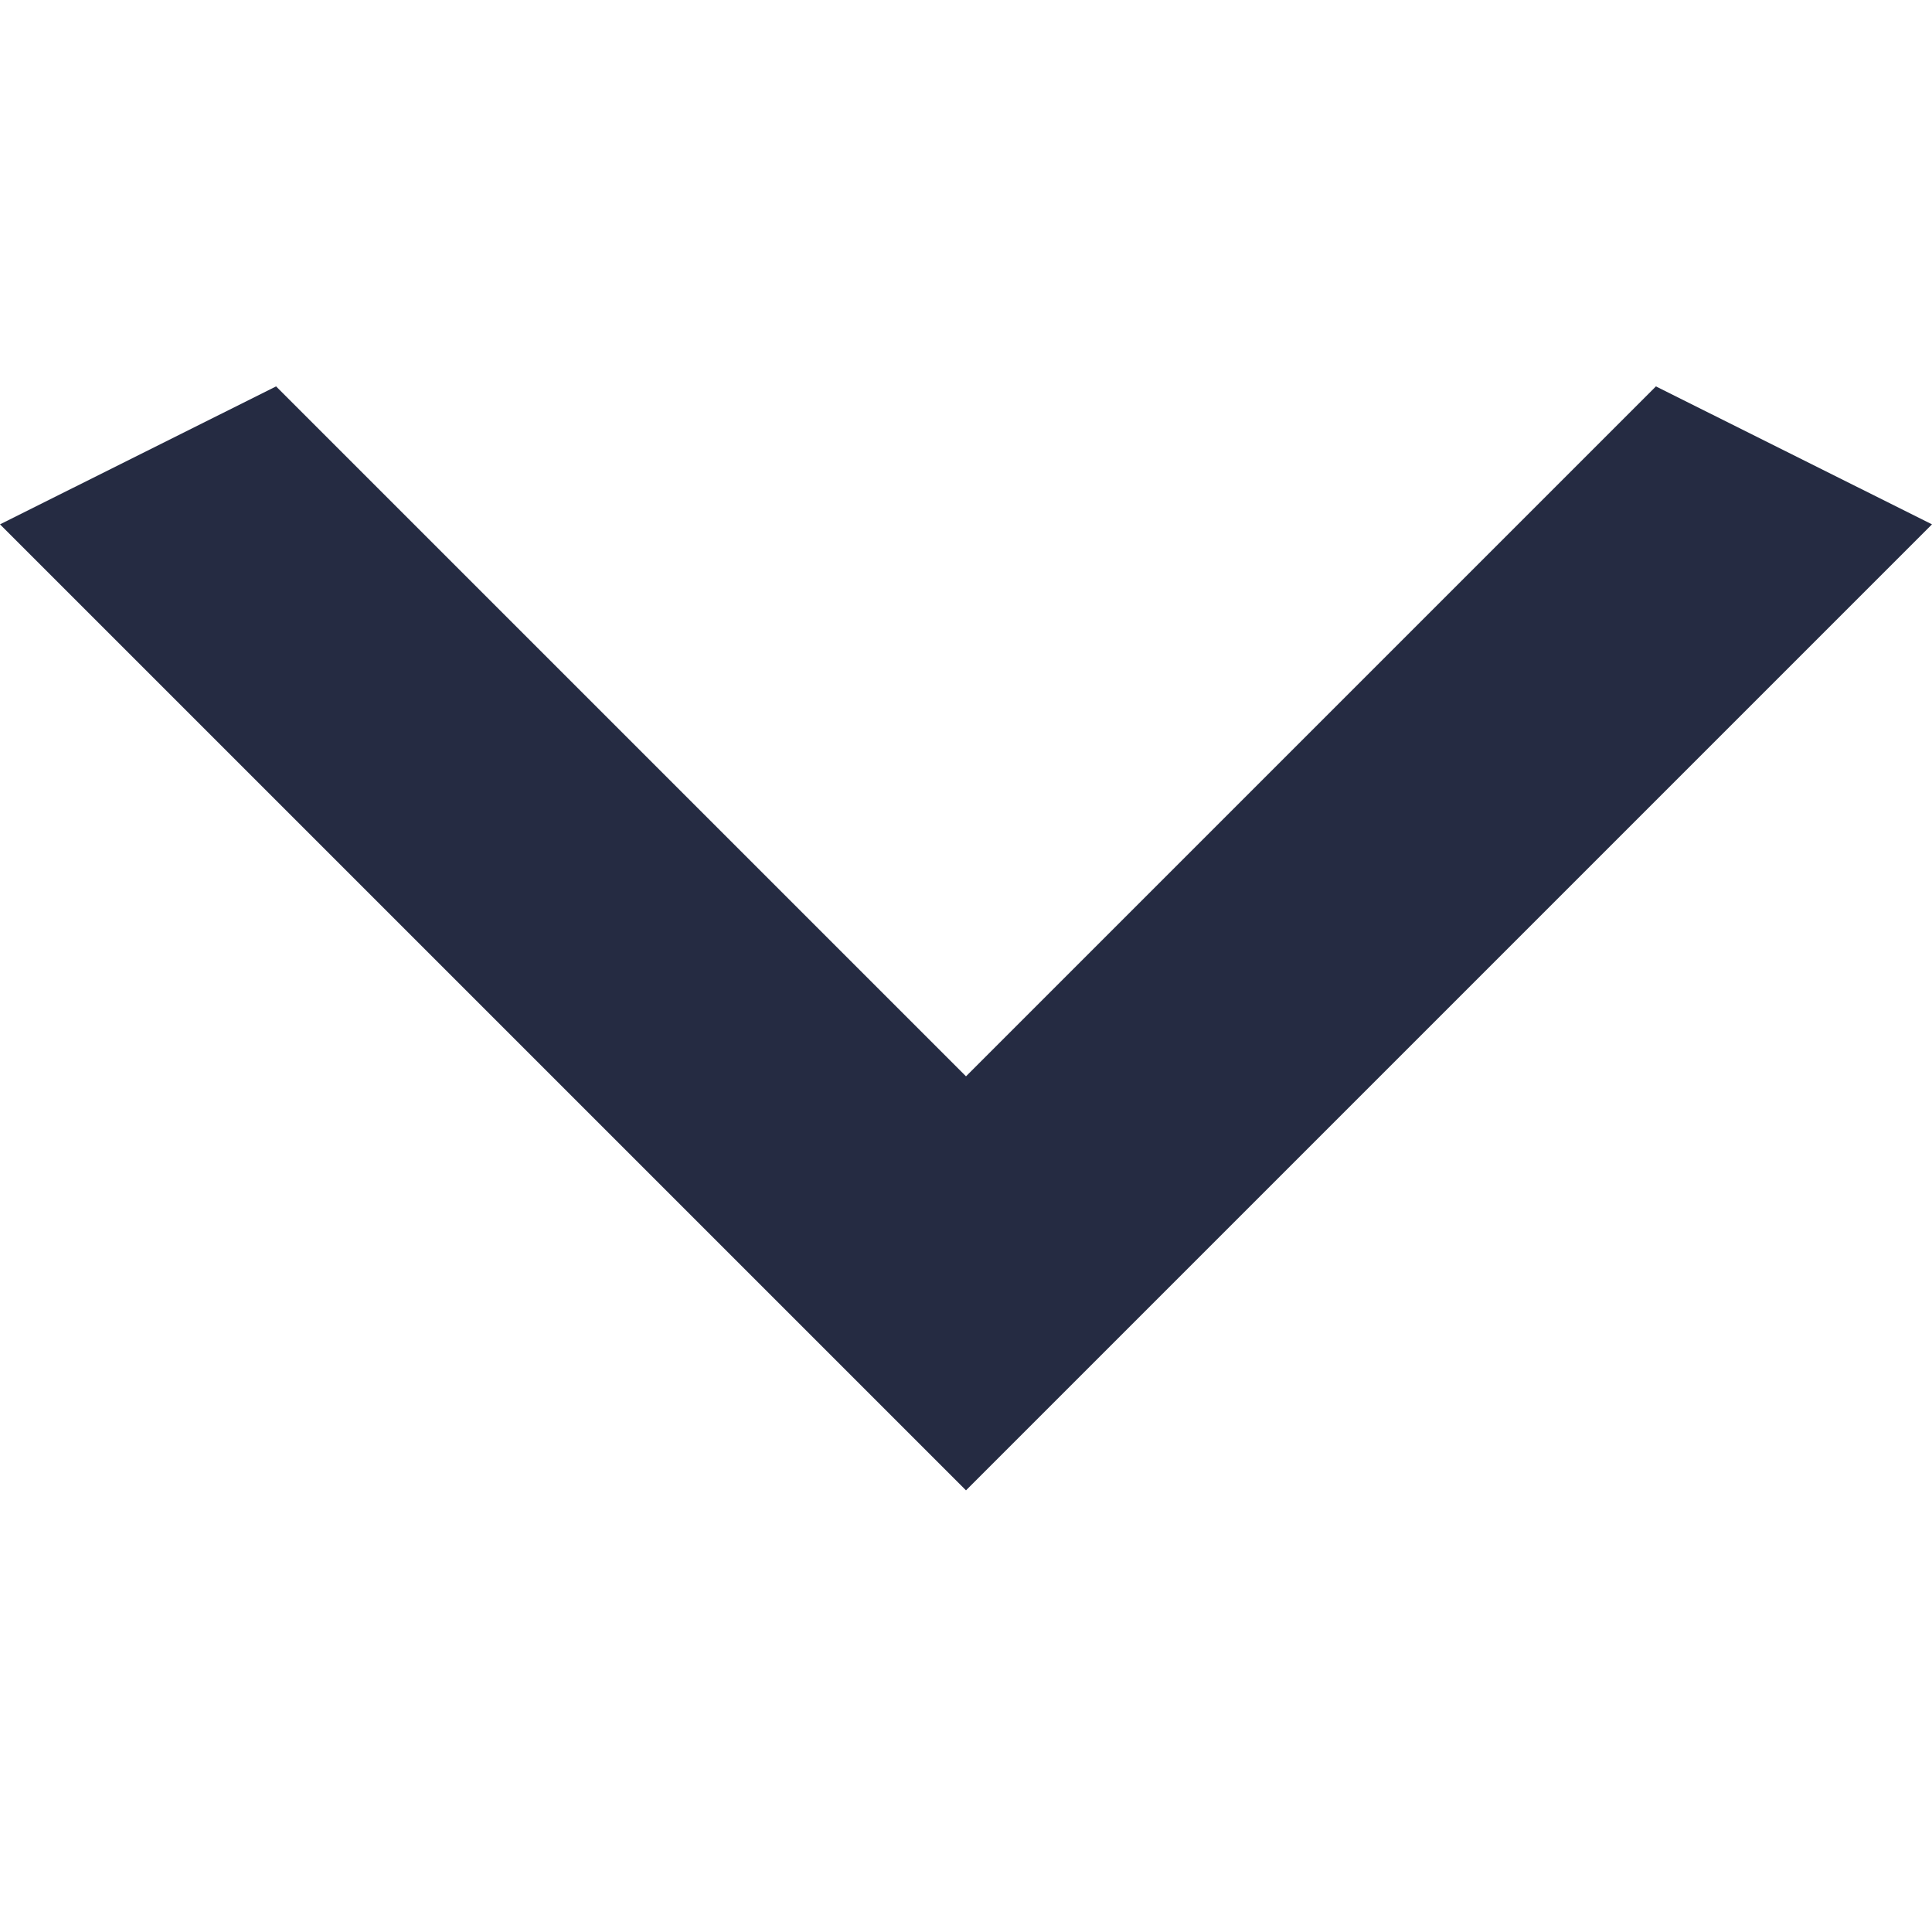
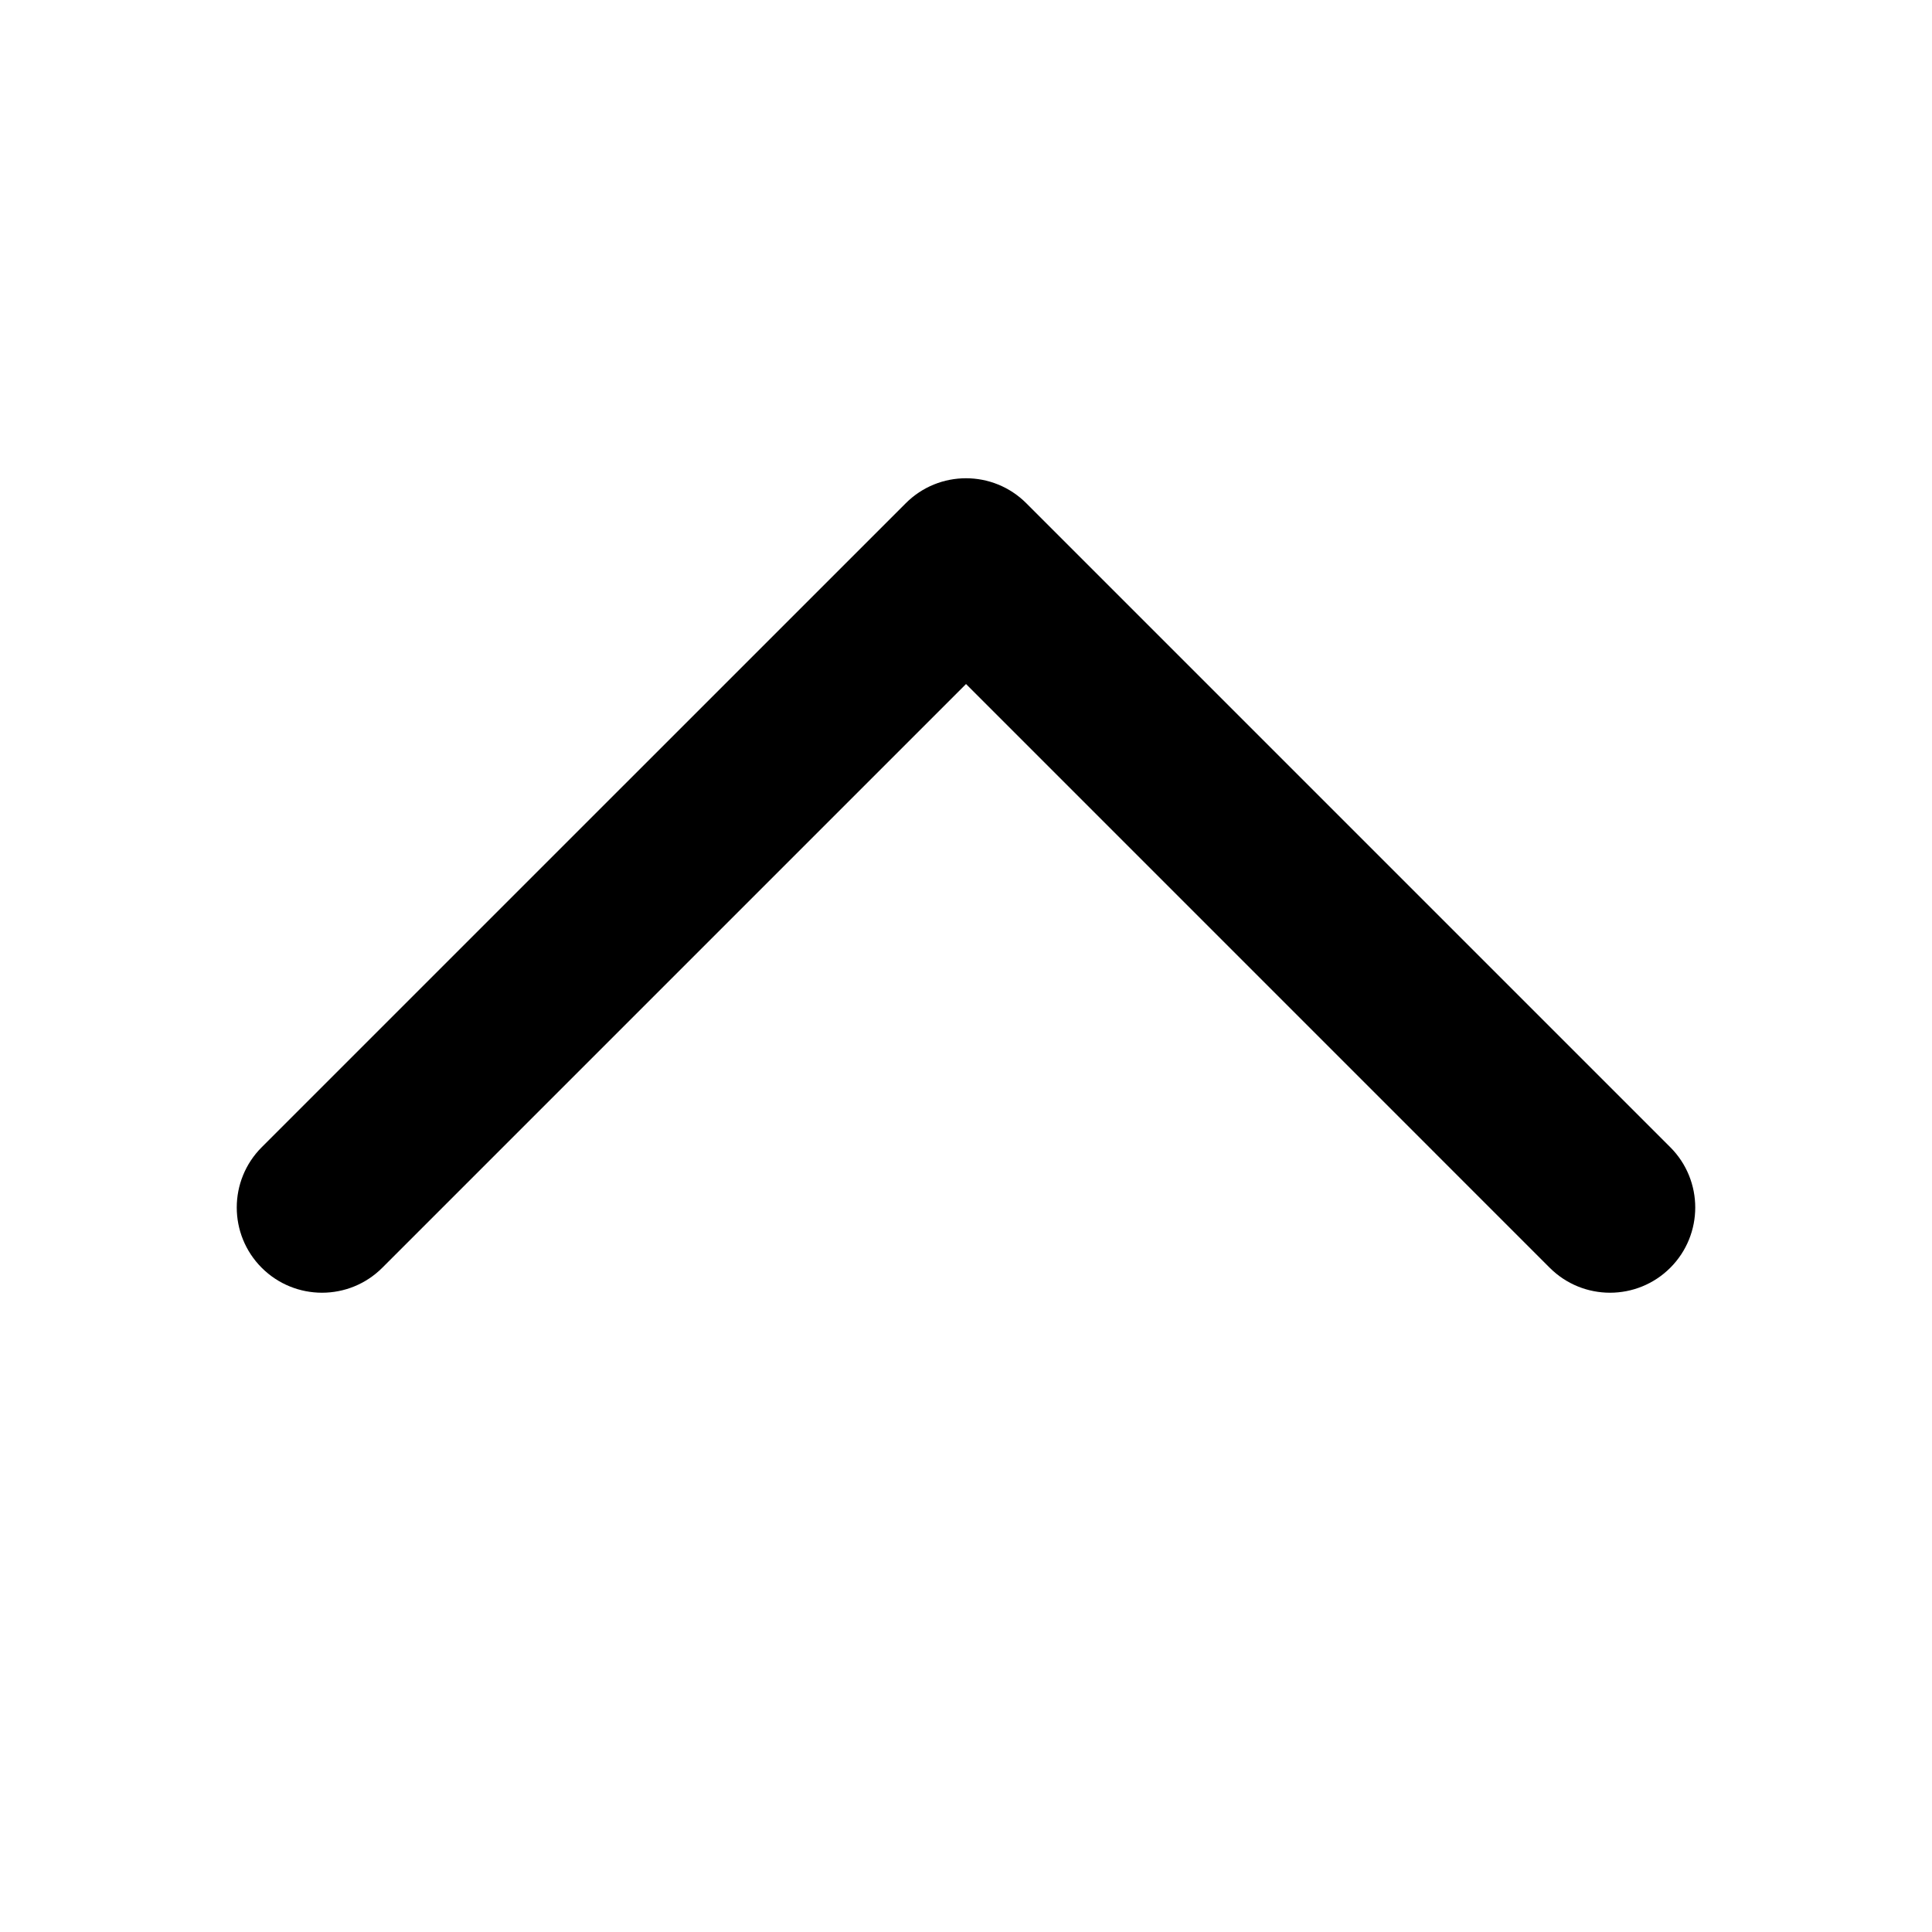
- <svg xmlns="http://www.w3.org/2000/svg" width="30" height="30" viewBox="0 0 10 6" fill="none">
-   <path d="M1.429 -3.74669e-07L5 3.571L8.571 -6.24448e-08L10 0.714L5 5.714L-3.12224e-08 0.714L1.429 -3.74669e-07Z" fill="#252B42" />
+ <svg xmlns="http://www.w3.org/2000/svg" width="34" height="34" viewBox="0 0 34 34" fill="none">
+   <path d="M27.273 22.311C27.859 22.896 28.808 22.896 29.394 22.311C29.98 21.725 29.98 20.775 29.394 20.189L27.273 22.311ZM17 9.917L18.061 8.856C17.475 8.27 16.525 8.27 15.94 8.856L17 9.917ZM4.606 20.189C4.02 20.775 4.02 21.725 4.606 22.311C5.192 22.896 6.142 22.896 6.727 22.311L4.606 20.189ZM29.394 20.189L18.061 8.856L15.94 10.977L27.273 22.311L29.394 20.189ZM15.94 8.856L4.606 20.189L6.727 22.311L18.061 10.977L15.94 8.856Z" fill="black" />
</svg>
